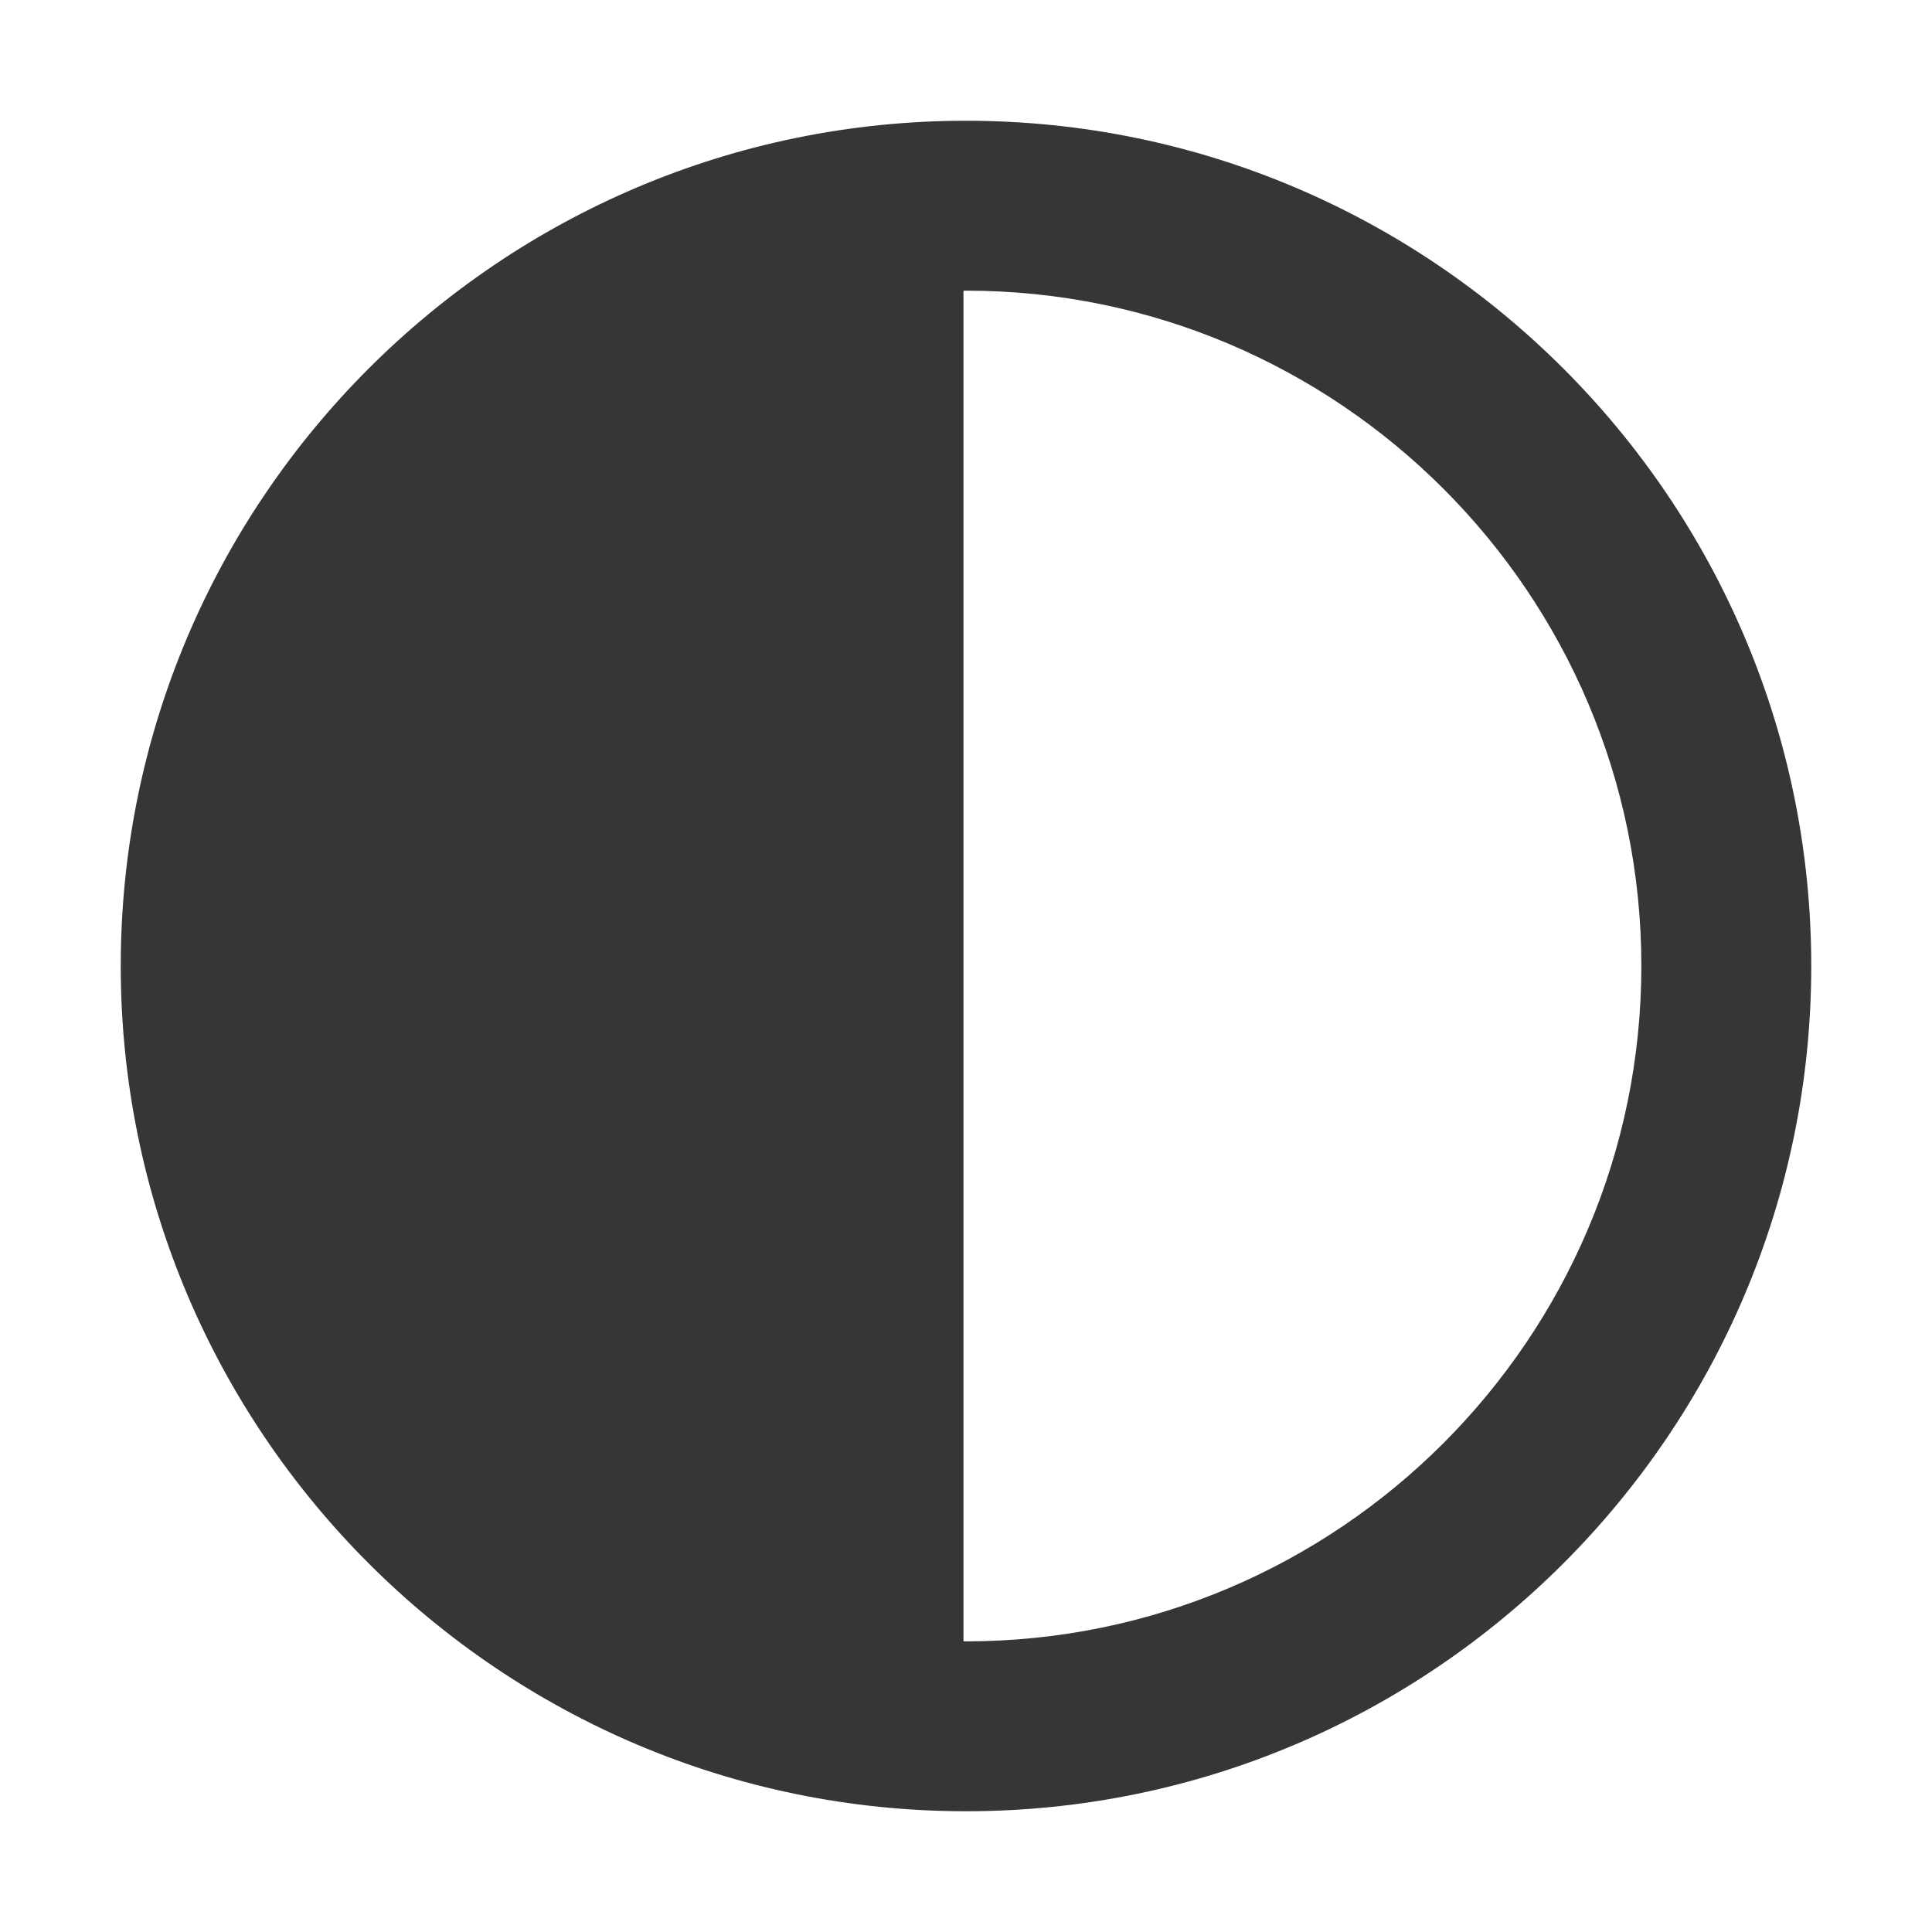
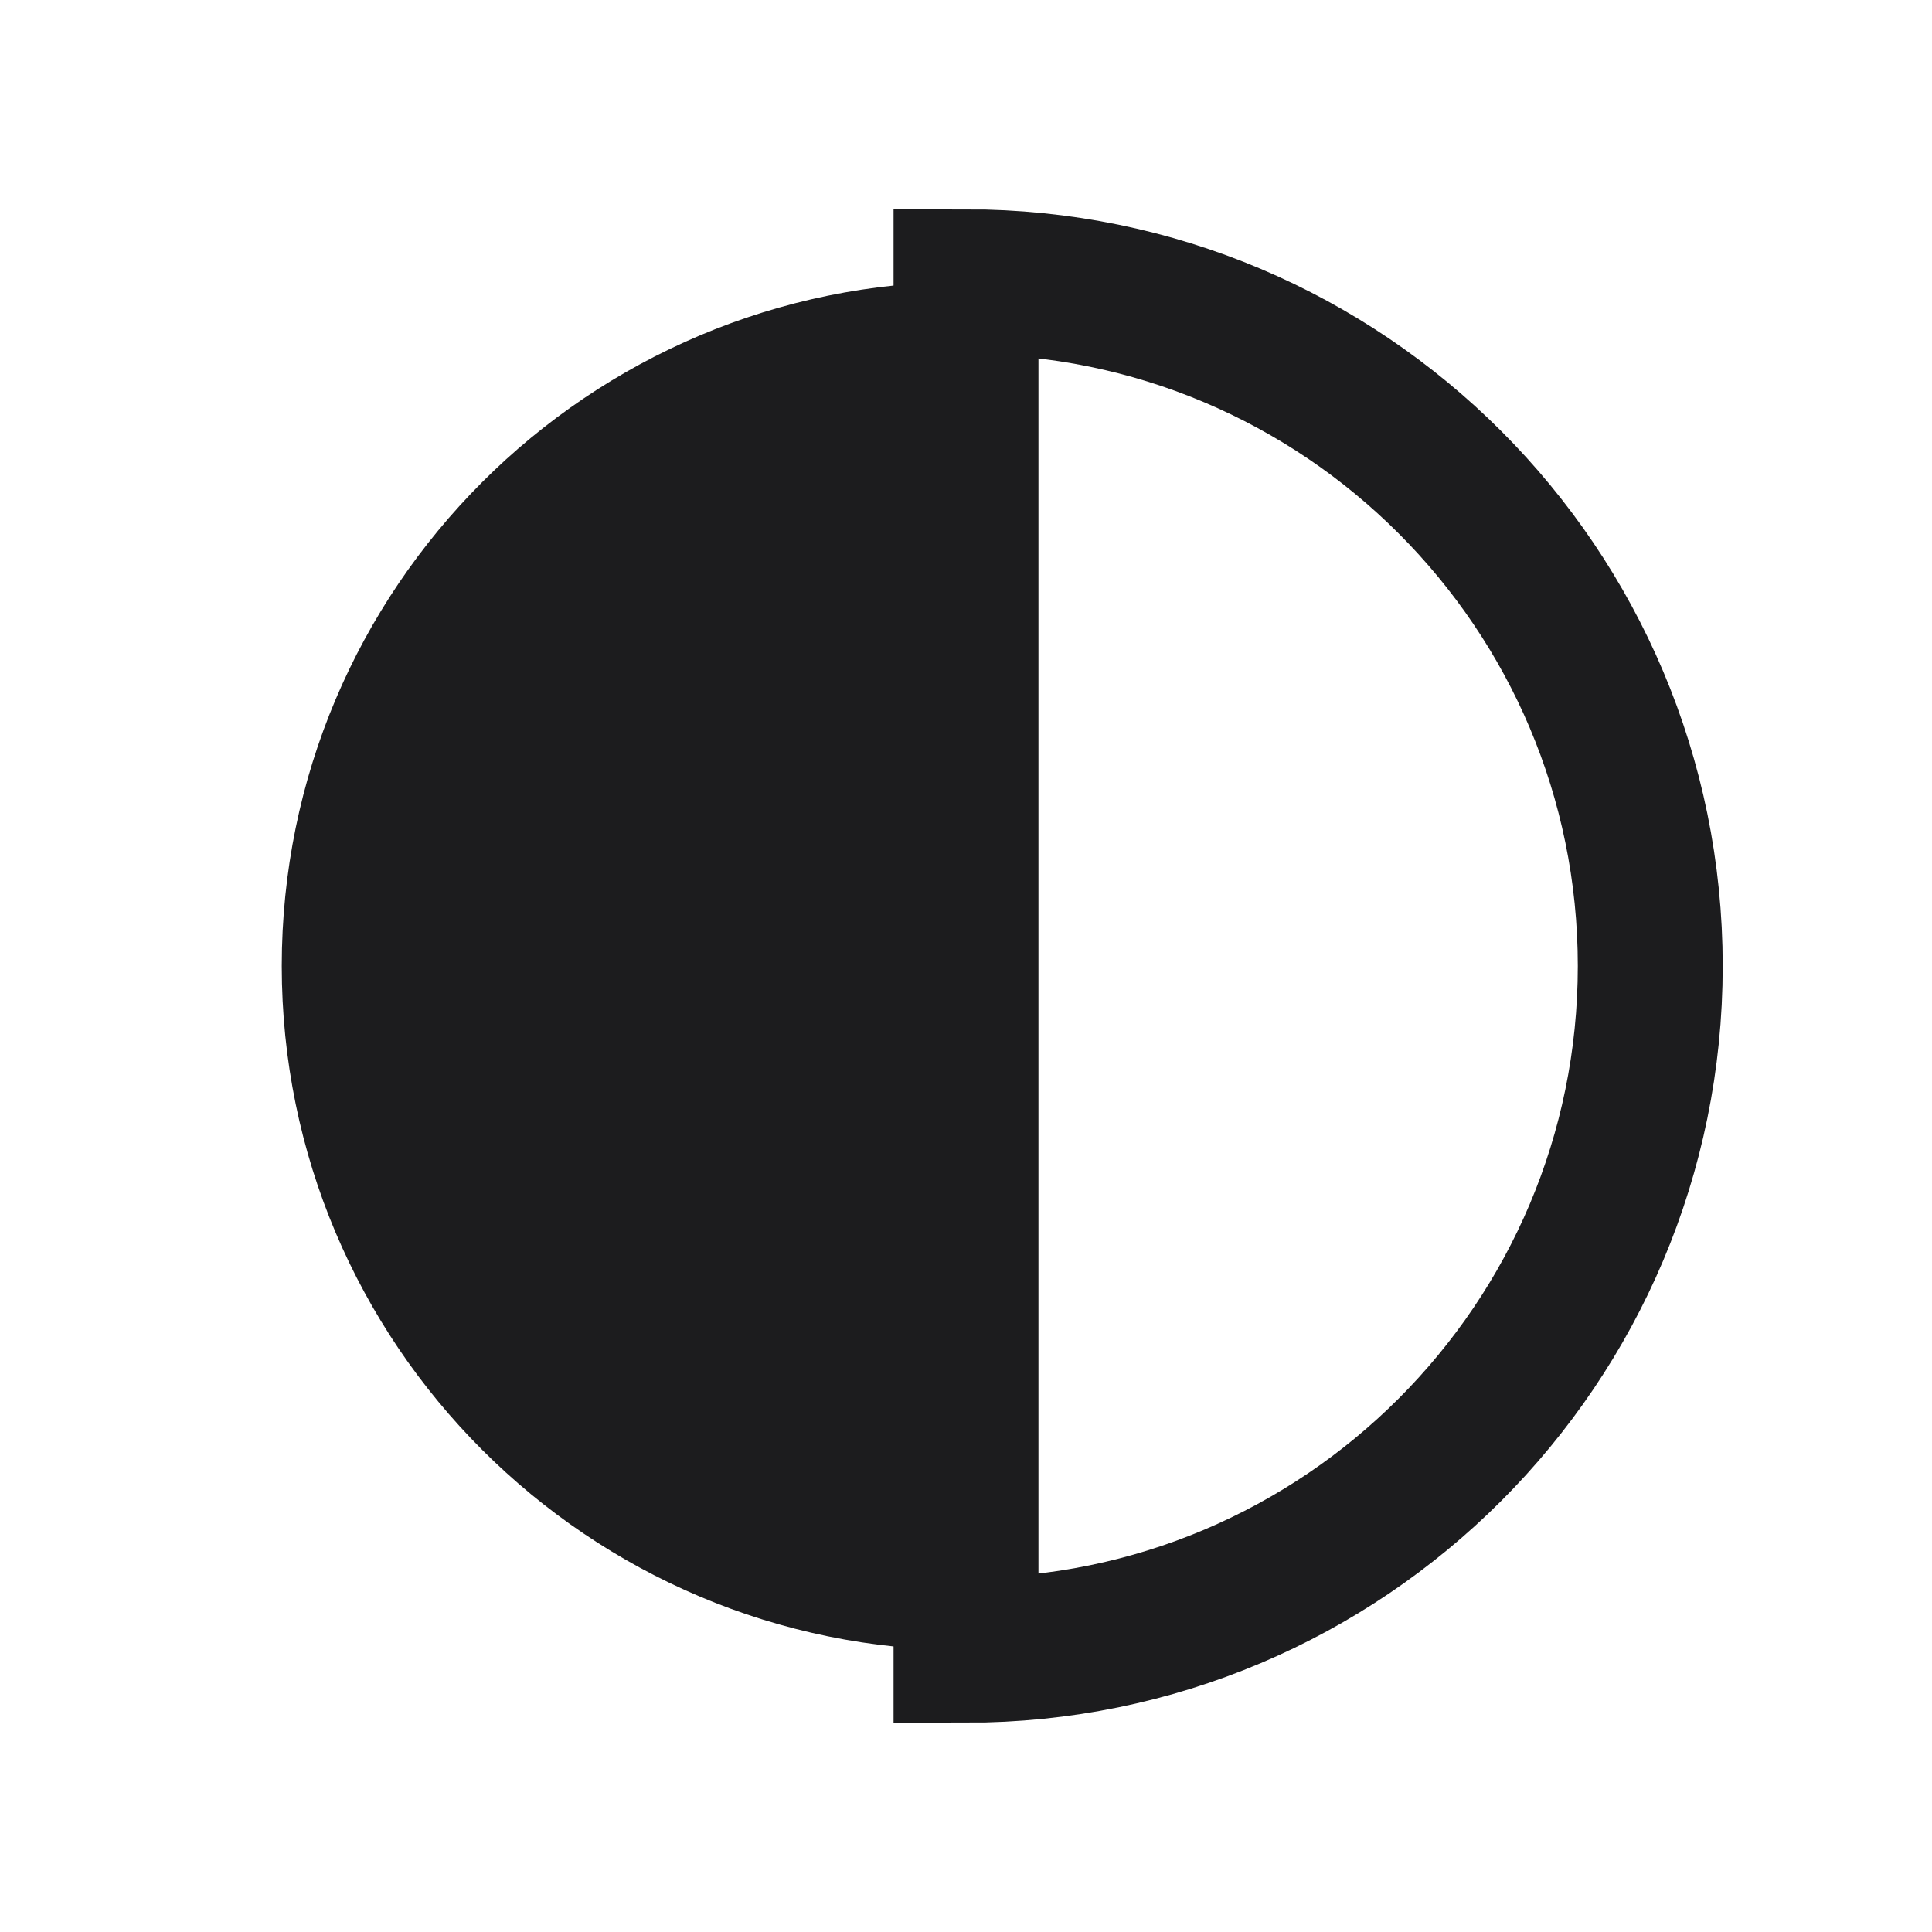
- <svg xmlns="http://www.w3.org/2000/svg" width="16" height="16" version="1.1" id="svg9">
-   <defs id="defs5">
-     <style id="current-color-scheme" type="text/css">.ColorScheme-Text { color:#363636; } .ColorScheme-Highlight { color:#5294e2; }</style>
-   </defs>
-   <path d="M 8,1 C 4.141,1 1,4.14 1,7.999 1,11.859 4.141,15 8,15 11.86,15 15,11.859 15,7.999 15,4.14 11.86,1 8,1 Z m 0,12.593 c -0.007,0 -0.014,-9.62e-4 -0.021,-9.62e-4 V 2.408 c 0.007,0 0.014,-0.001 0.021,-0.001 3.084,0 5.593,2.509 5.593,5.592 0,3.084 -2.509,5.594 -5.593,5.594 z" id="path2" style="stroke-width:0.029;fill:#363636;fill-opacity:1" />
+ <svg xmlns="http://www.w3.org/2000/svg" viewBox="0 0 24 24" width="24" height="24">
+   <path d="M 12 3.5 A 8.5 8.5 0 1 0 12 20.5 Z" fill="#1C1C1E" />
+   <path d="M 12 3.5 A 8.5 8.5 0 0 1 12 20.5 Z" fill="none" stroke="#1C1C1E" stroke-width="1.8" />
</svg>
